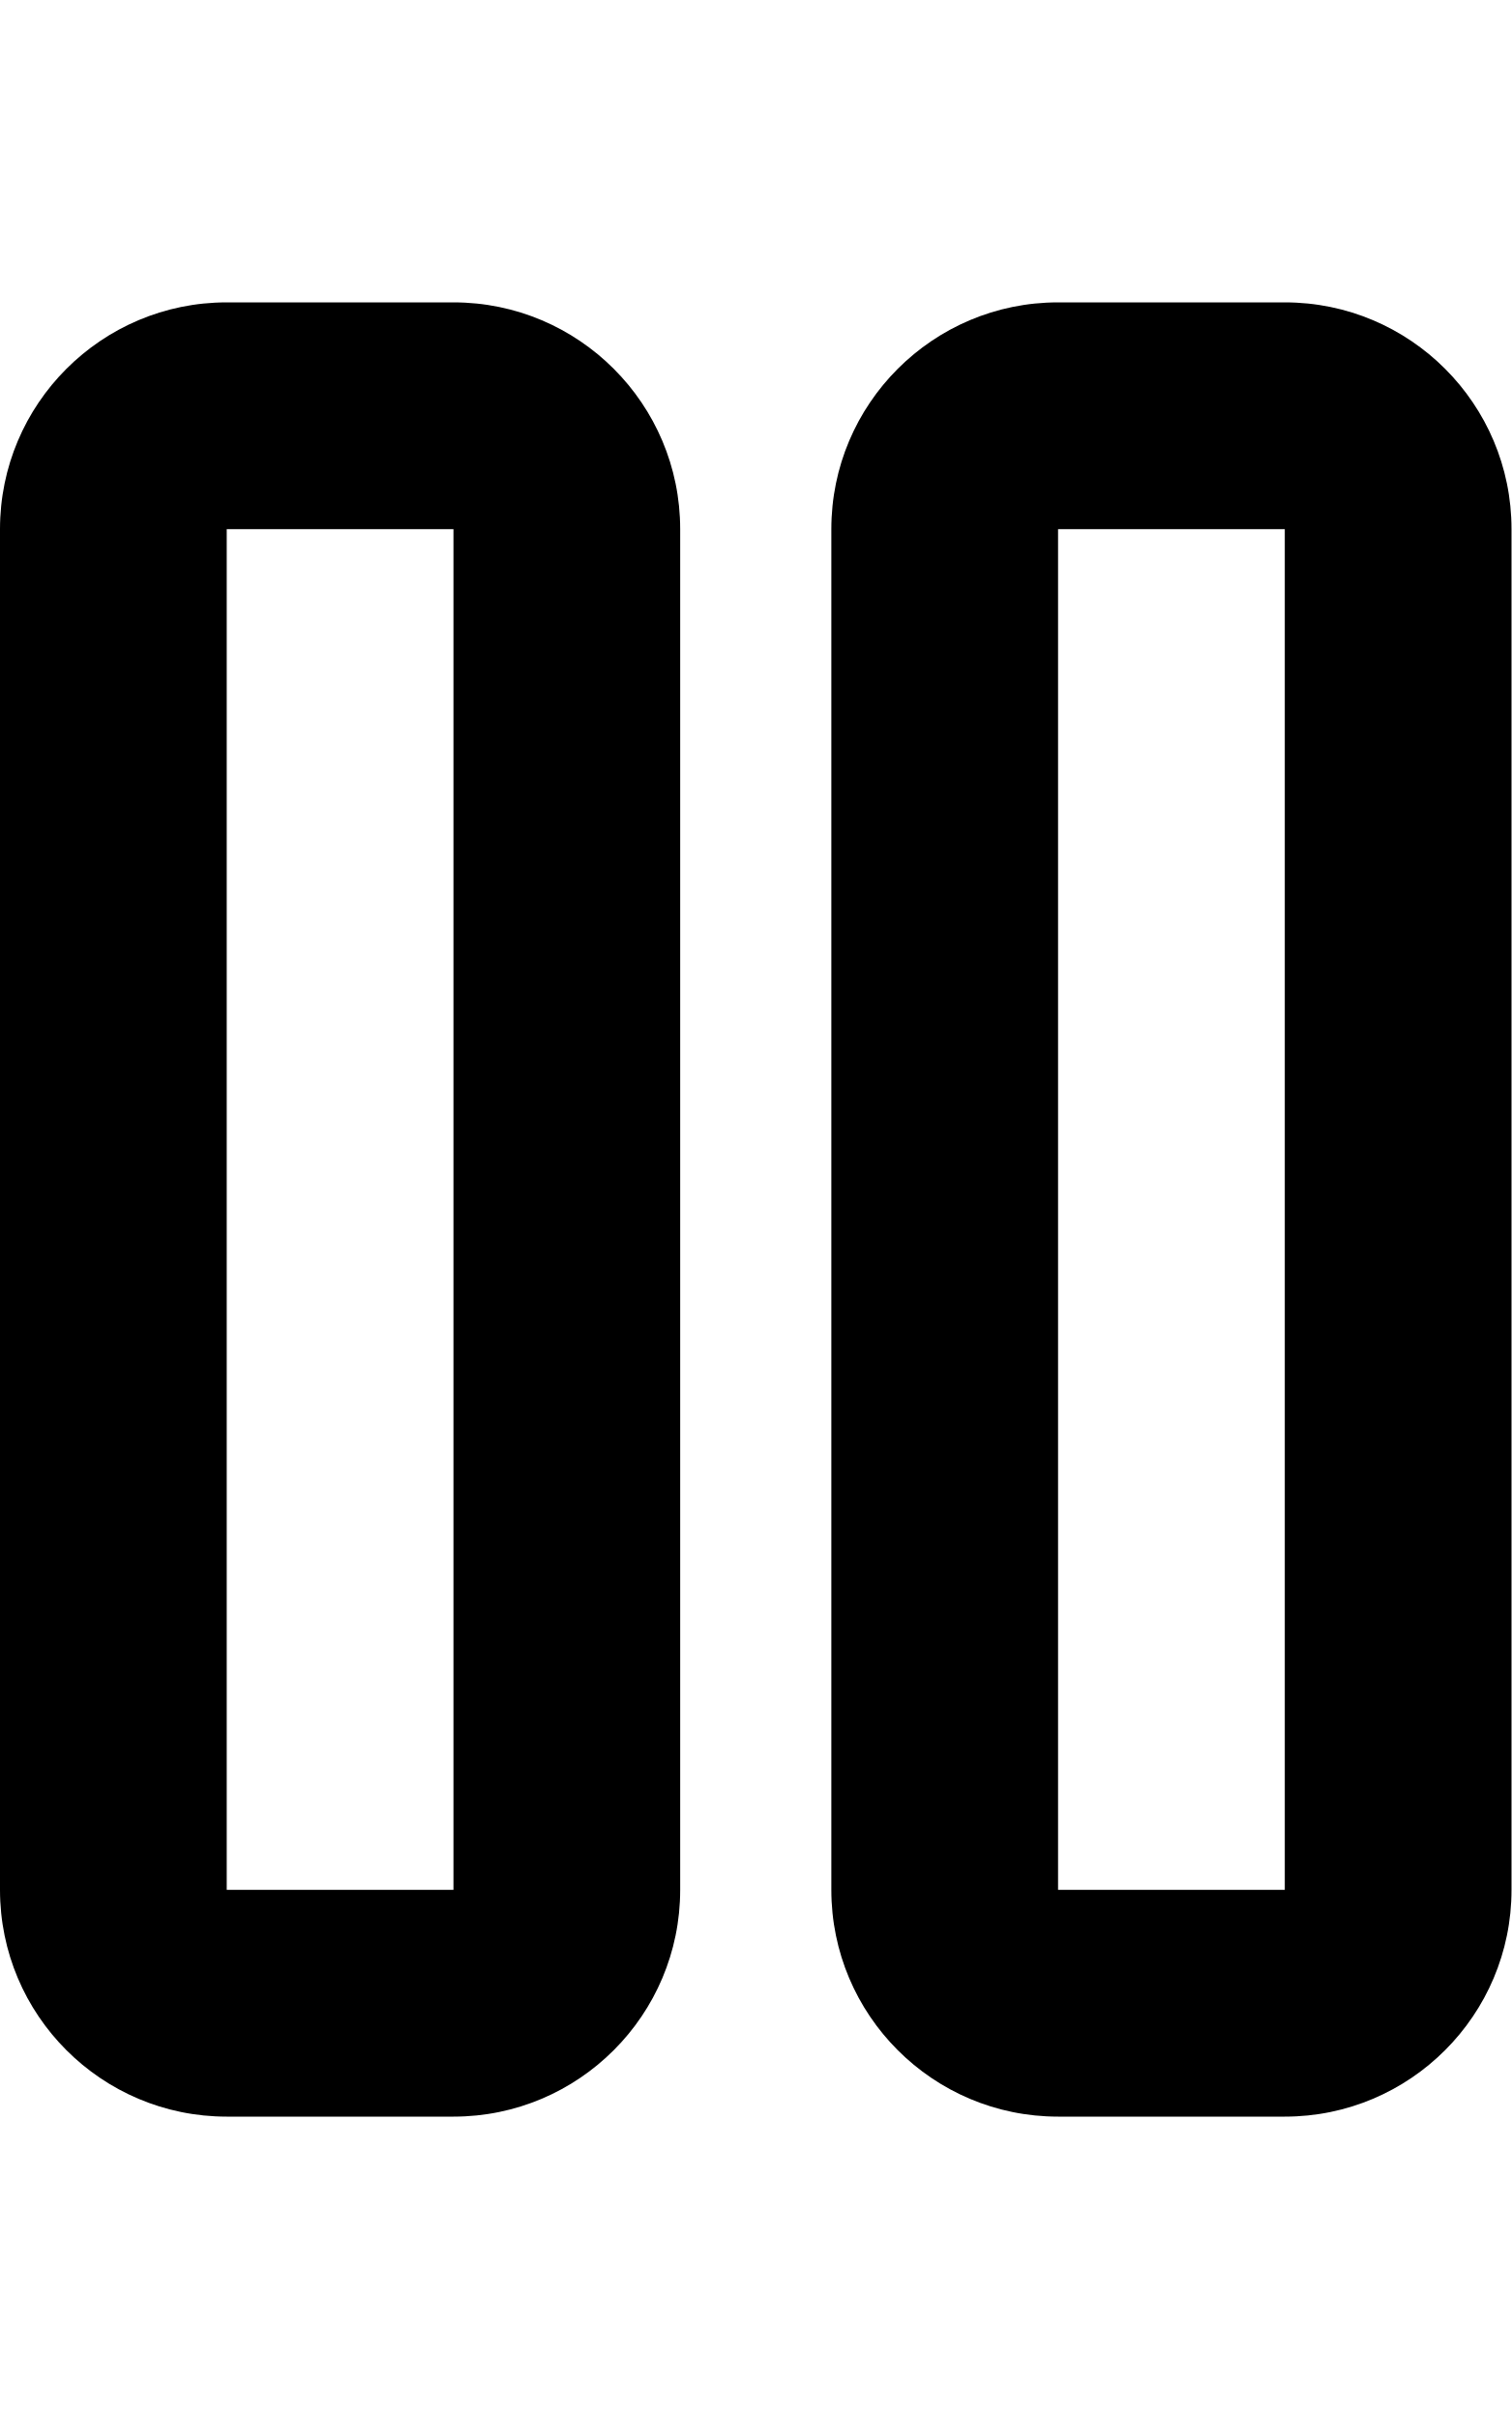
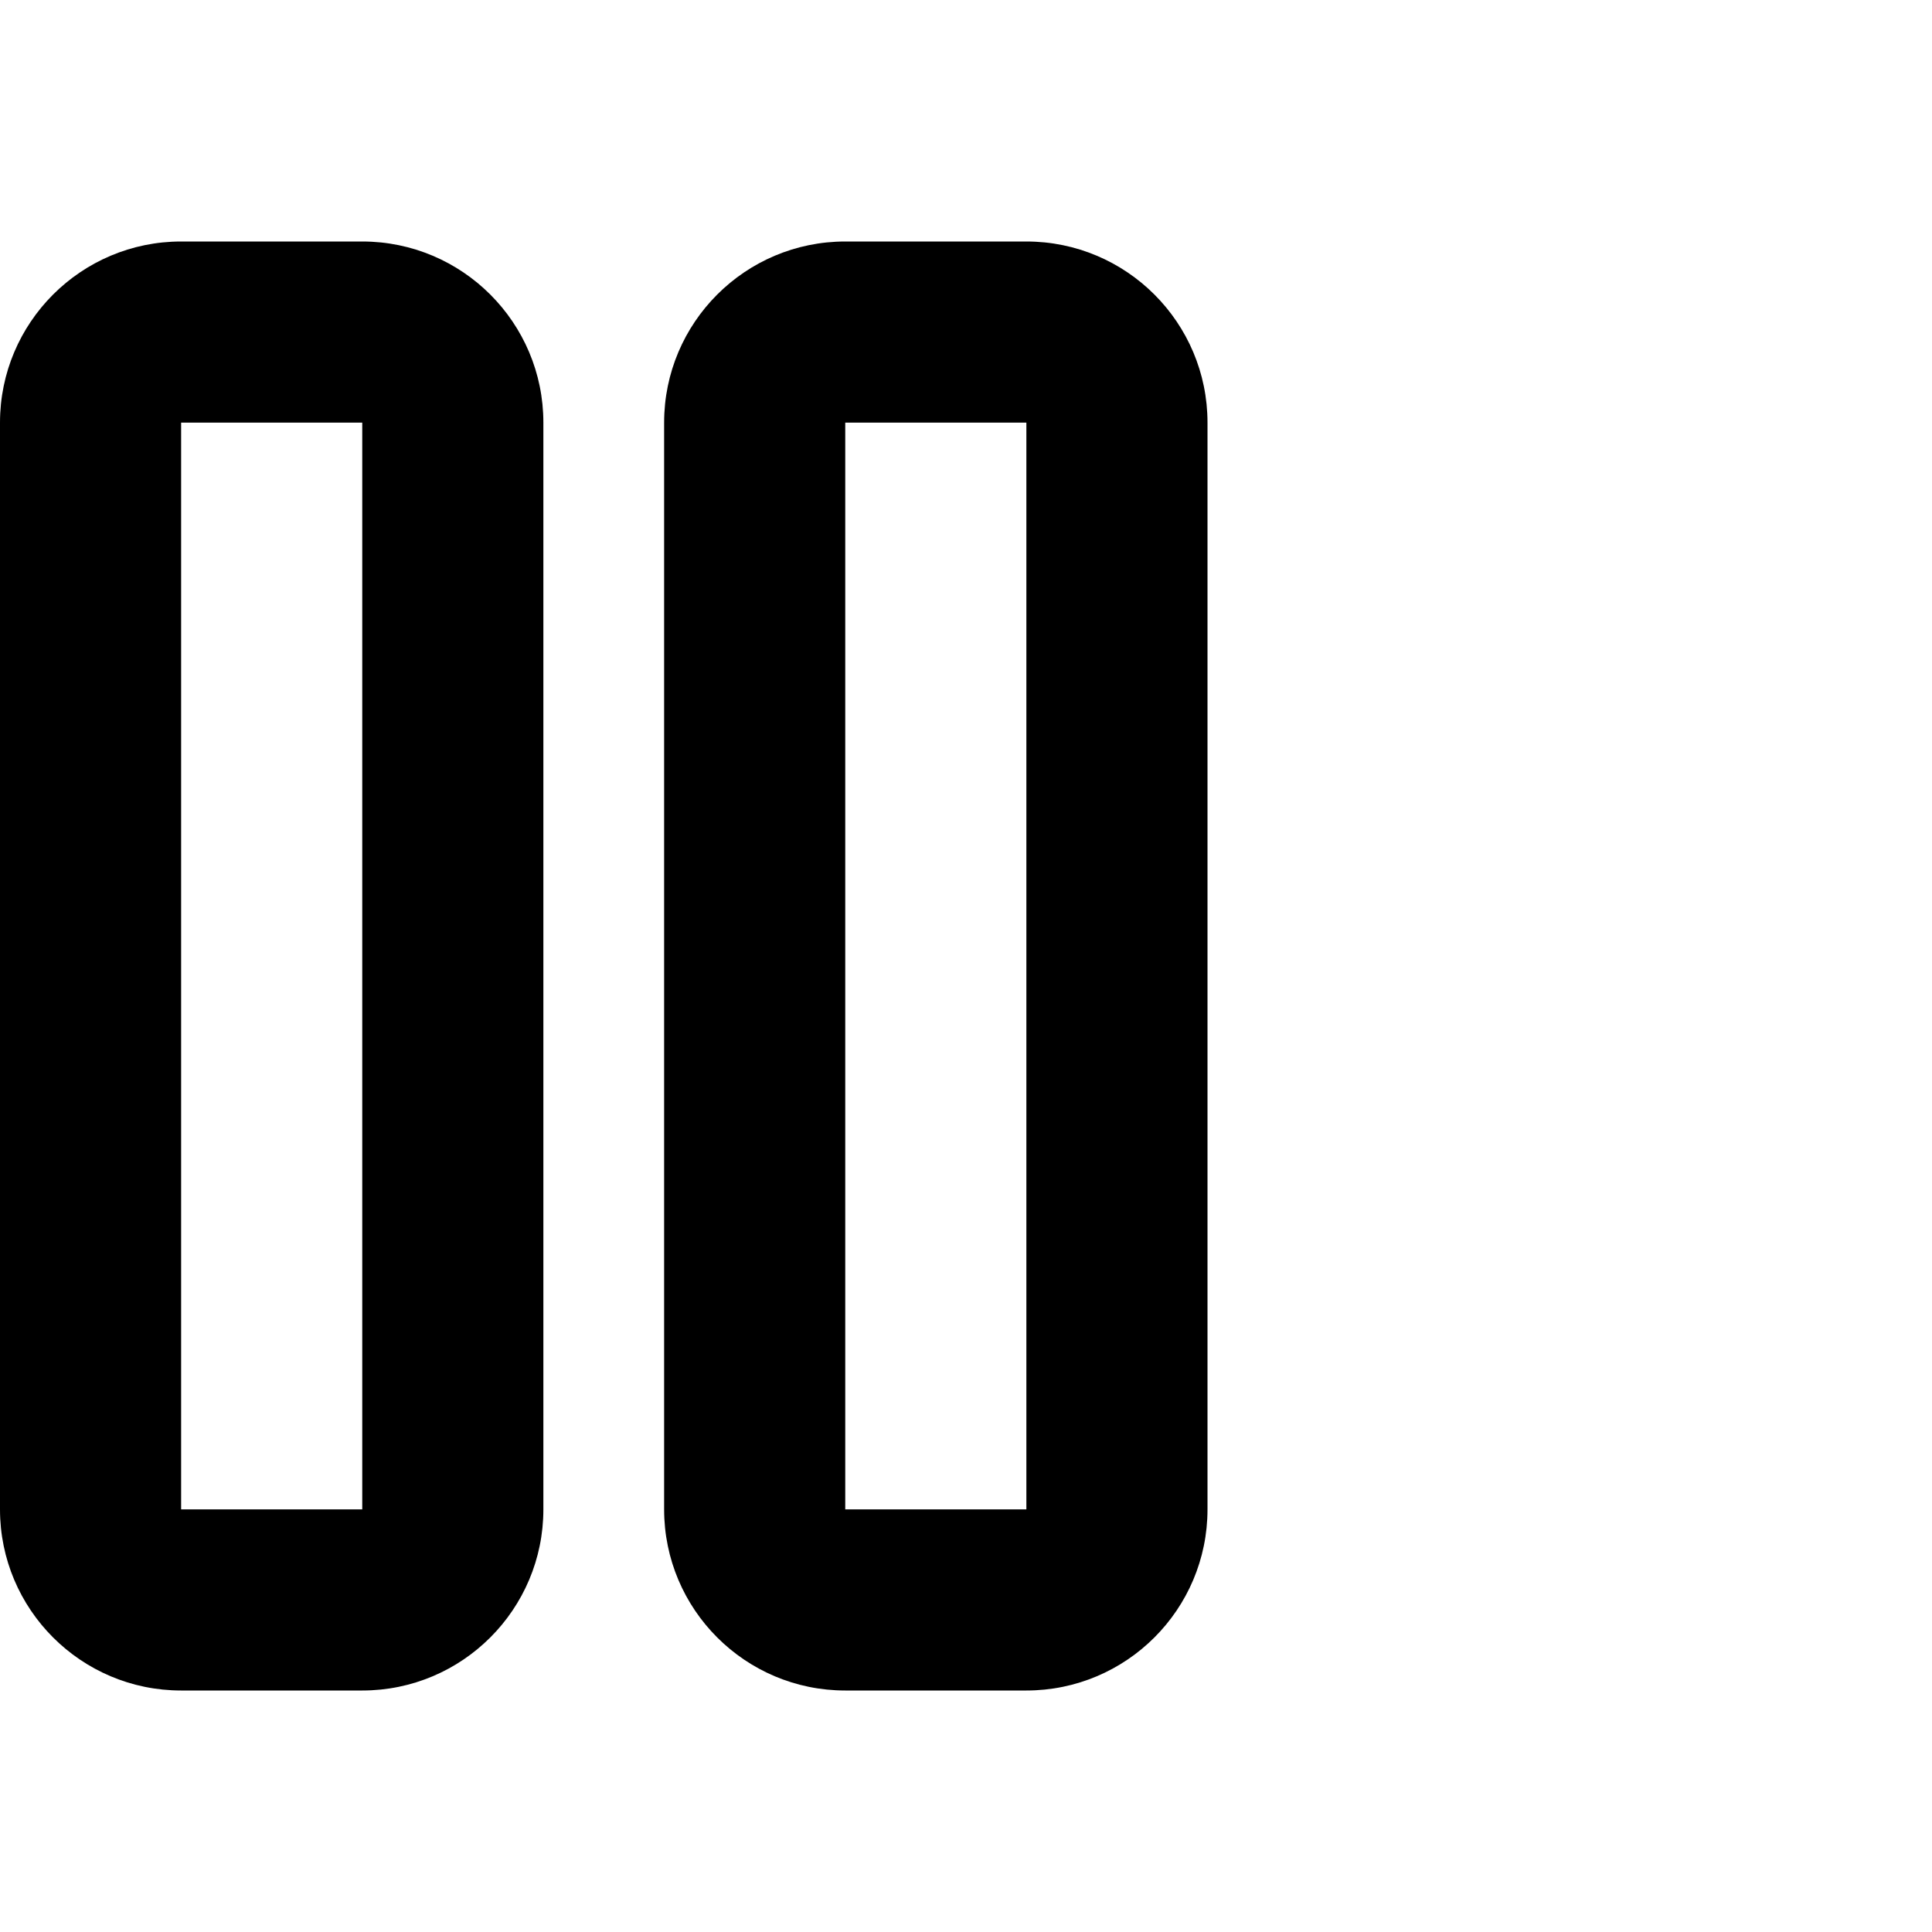
- <svg xmlns="http://www.w3.org/2000/svg" viewBox="0 0 320 512">
+ <svg xmlns="http://www.w3.org/2000/svg" viewBox="0 0 512 512">
  <path d="M48 112l0 288 48 0 0-288-48 0zM0 112C0 85.5 21.5 64 48 64l48 0c26.5 0 48 21.5 48 48l0 288c0 26.5-21.5 48-48 48l-48 0c-26.5 0-48-21.5-48-48L0 112zm224 0l0 288 48 0 0-288-48 0zm-48 0c0-26.5 21.5-48 48-48l48 0c26.5 0 48 21.5 48 48l0 288c0 26.5-21.5 48-48 48l-48 0c-26.5 0-48-21.5-48-48l0-288z" fill="currentColor" />
</svg>
